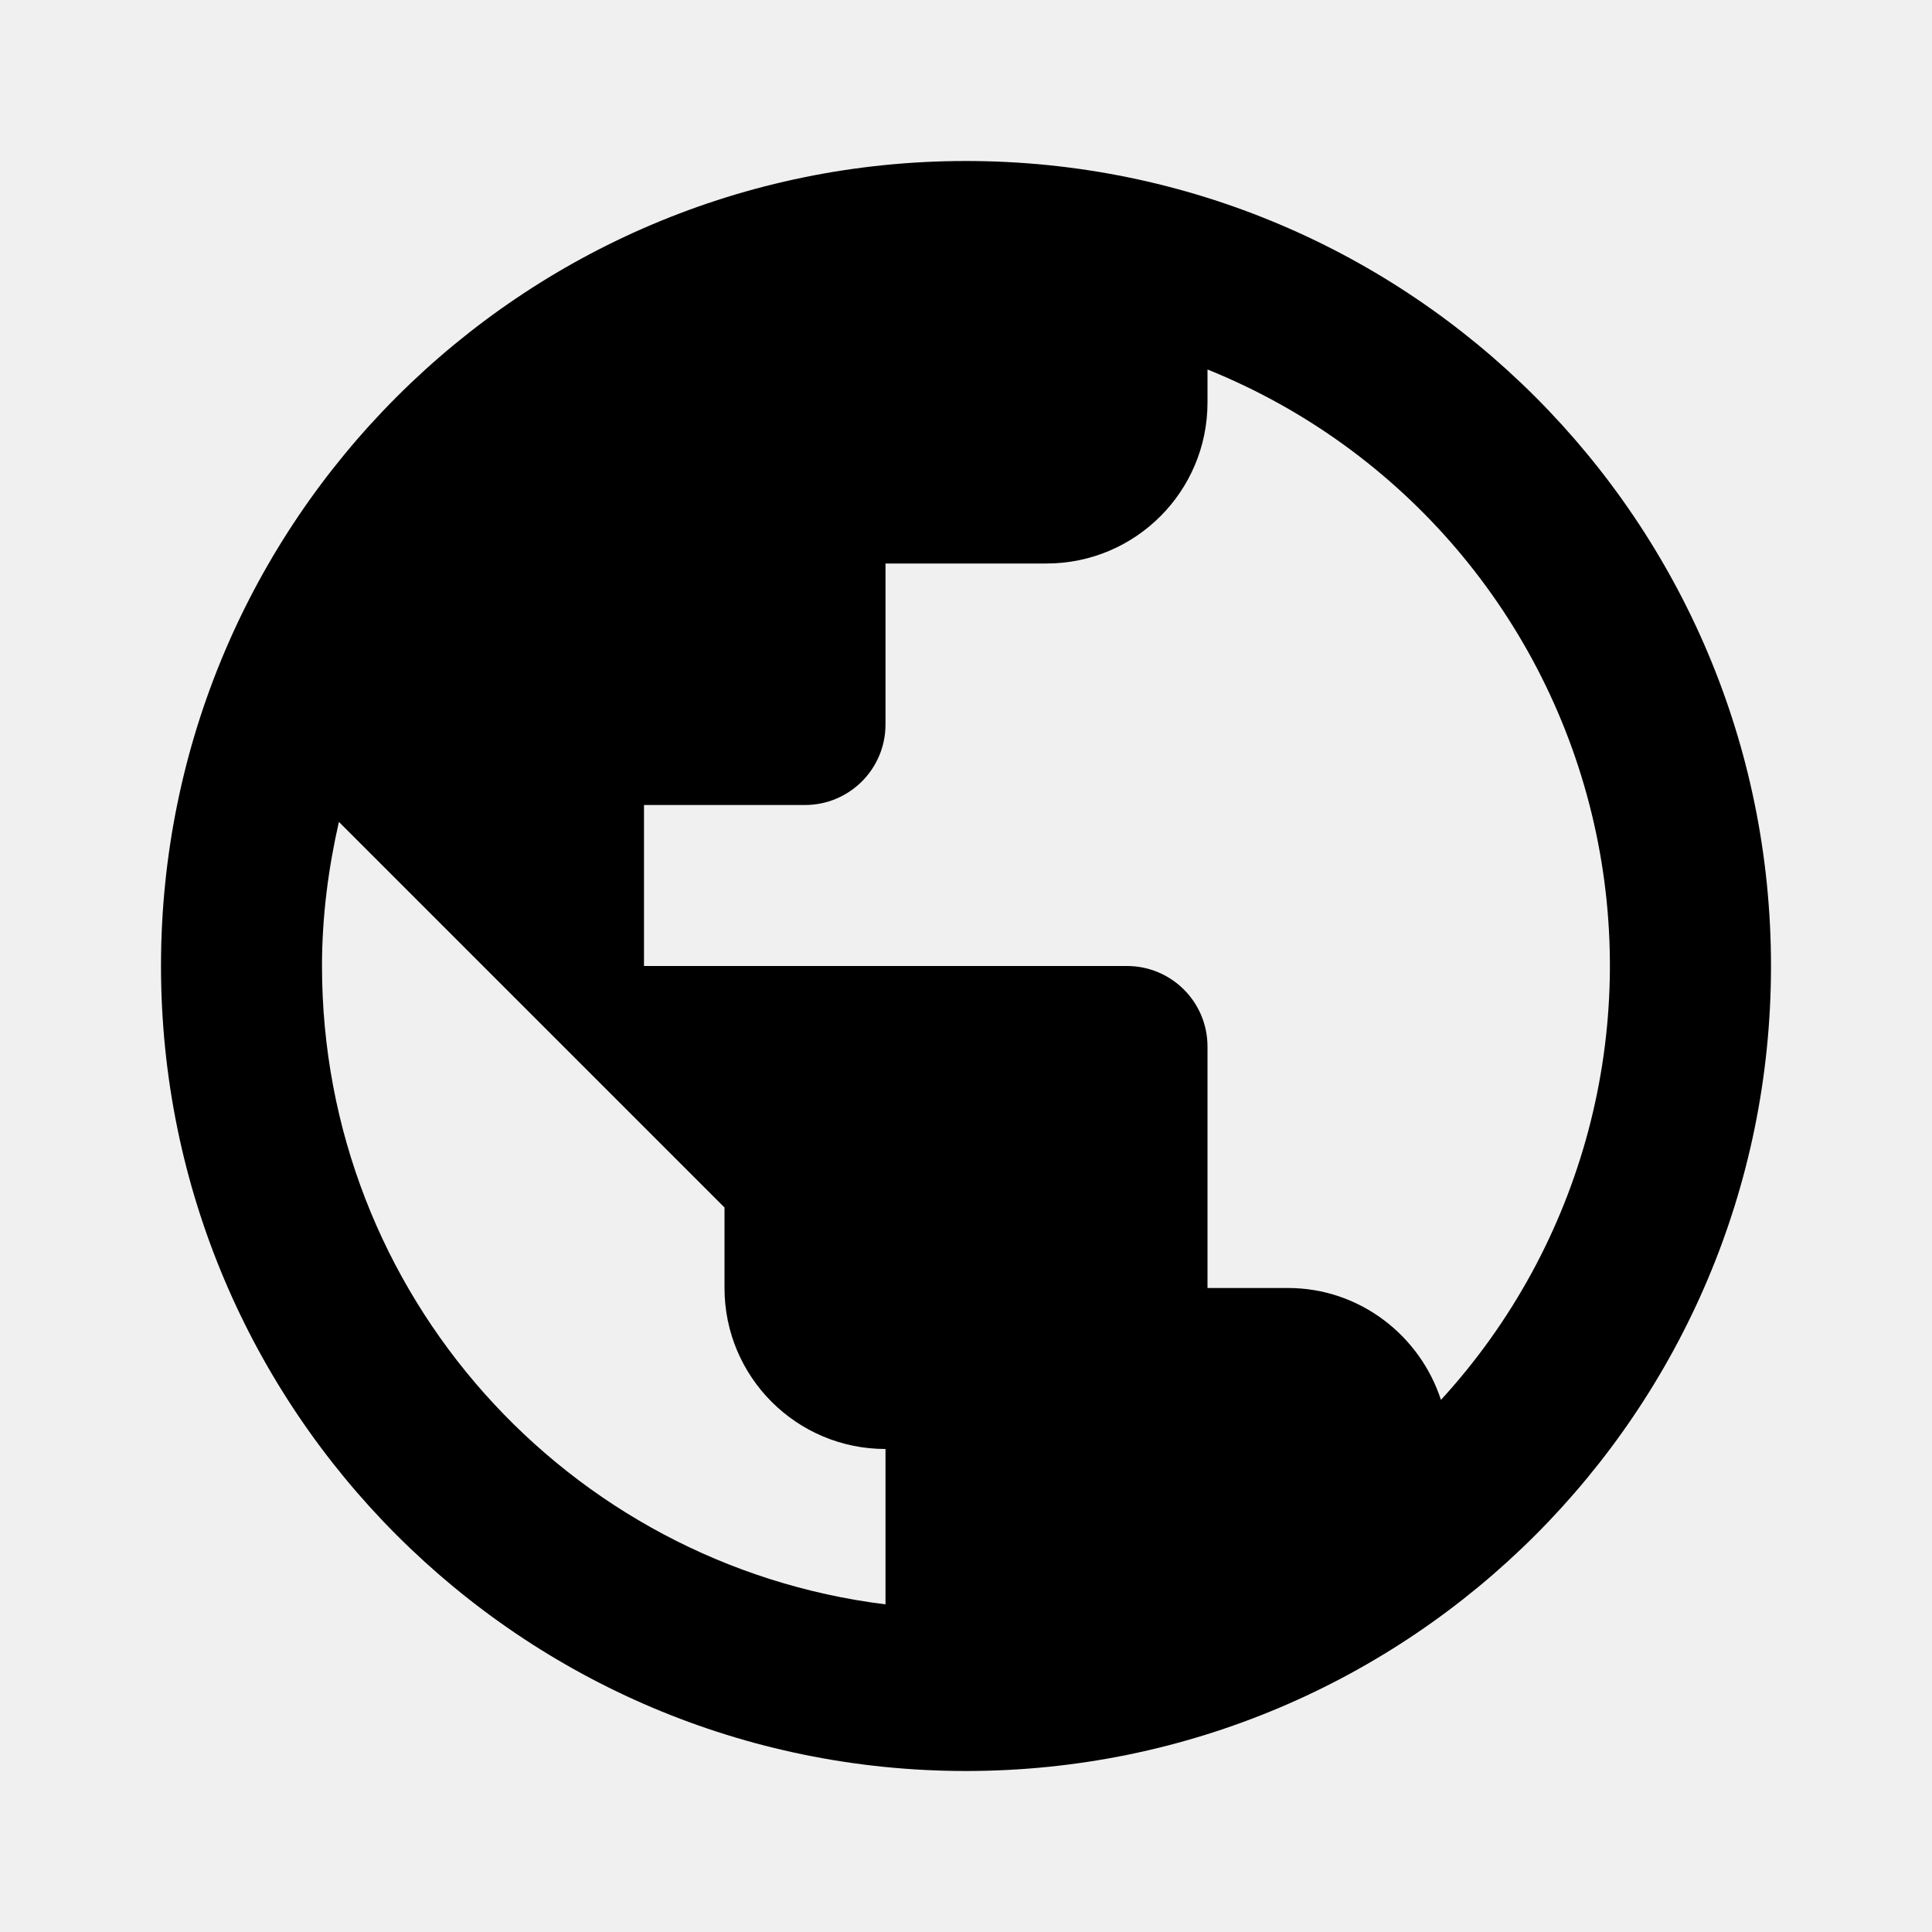
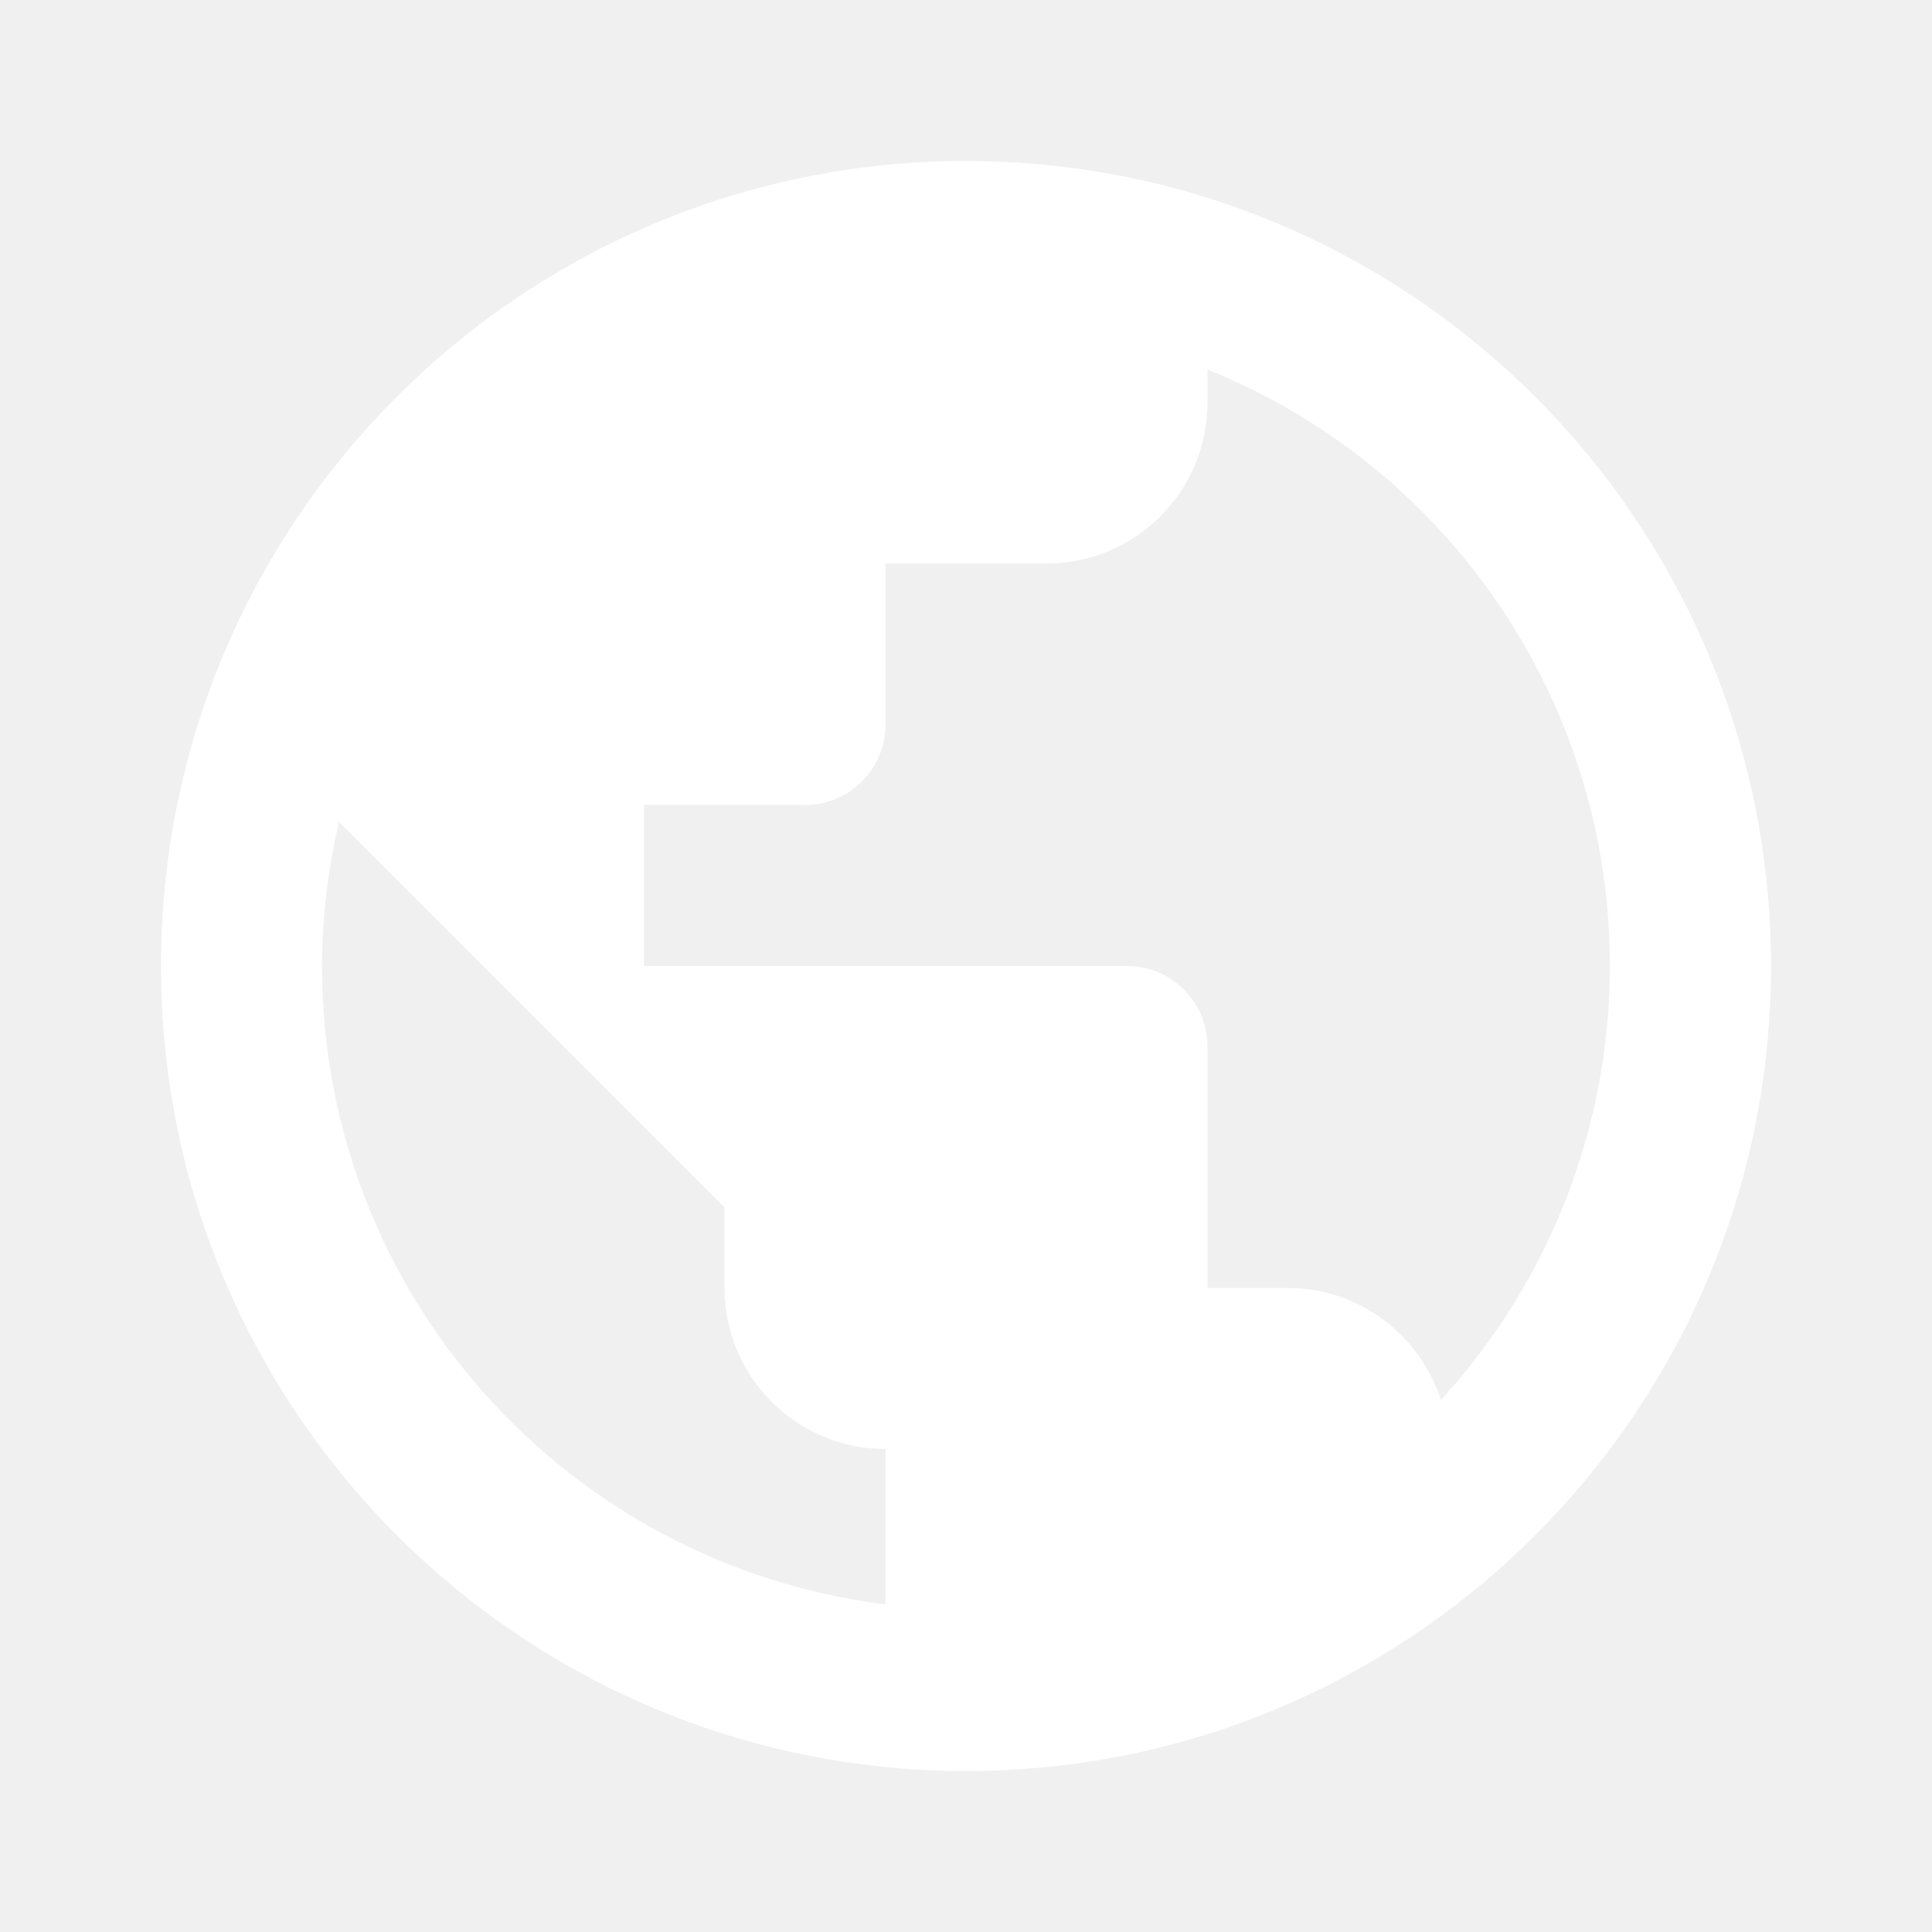
<svg xmlns="http://www.w3.org/2000/svg" width="128" height="128" viewBox="0 0 24 24">
-   <path fill="currentColor" d="M17.9 17.39c-.26-.8-1.01-1.39-1.9-1.39h-1v-3a1 1 0 0 0-1-1H8v-2h2a1 1 0 0 0 1-1V7h2a2 2 0 0 0 2-2v-.41a7.984 7.984 0 0 1 2.9 12.8M11 19.93c-3.95-.49-7-3.85-7-7.93c0-.62.08-1.22.21-1.79L9 15v1a2 2 0 0 0 2 2m1-16A10 10 0 0 0 2 12a10 10 0 0 0 10 10a10 10 0 0 0 10-10A10 10 0 0 0 12 2" />
+   <path fill="white" d="M17.9 17.39c-.26-.8-1.01-1.39-1.9-1.39h-1v-3a1 1 0 0 0-1-1H8v-2h2a1 1 0 0 0 1-1V7h2a2 2 0 0 0 2-2v-.41a7.984 7.984 0 0 1 2.9 12.8M11 19.93c-3.95-.49-7-3.85-7-7.93c0-.62.08-1.22.21-1.79L9 15v1a2 2 0 0 0 2 2m1-16A10 10 0 0 0 2 12a10 10 0 0 0 10 10a10 10 0 0 0 10-10A10 10 0 0 0 12 2" />
</svg>
